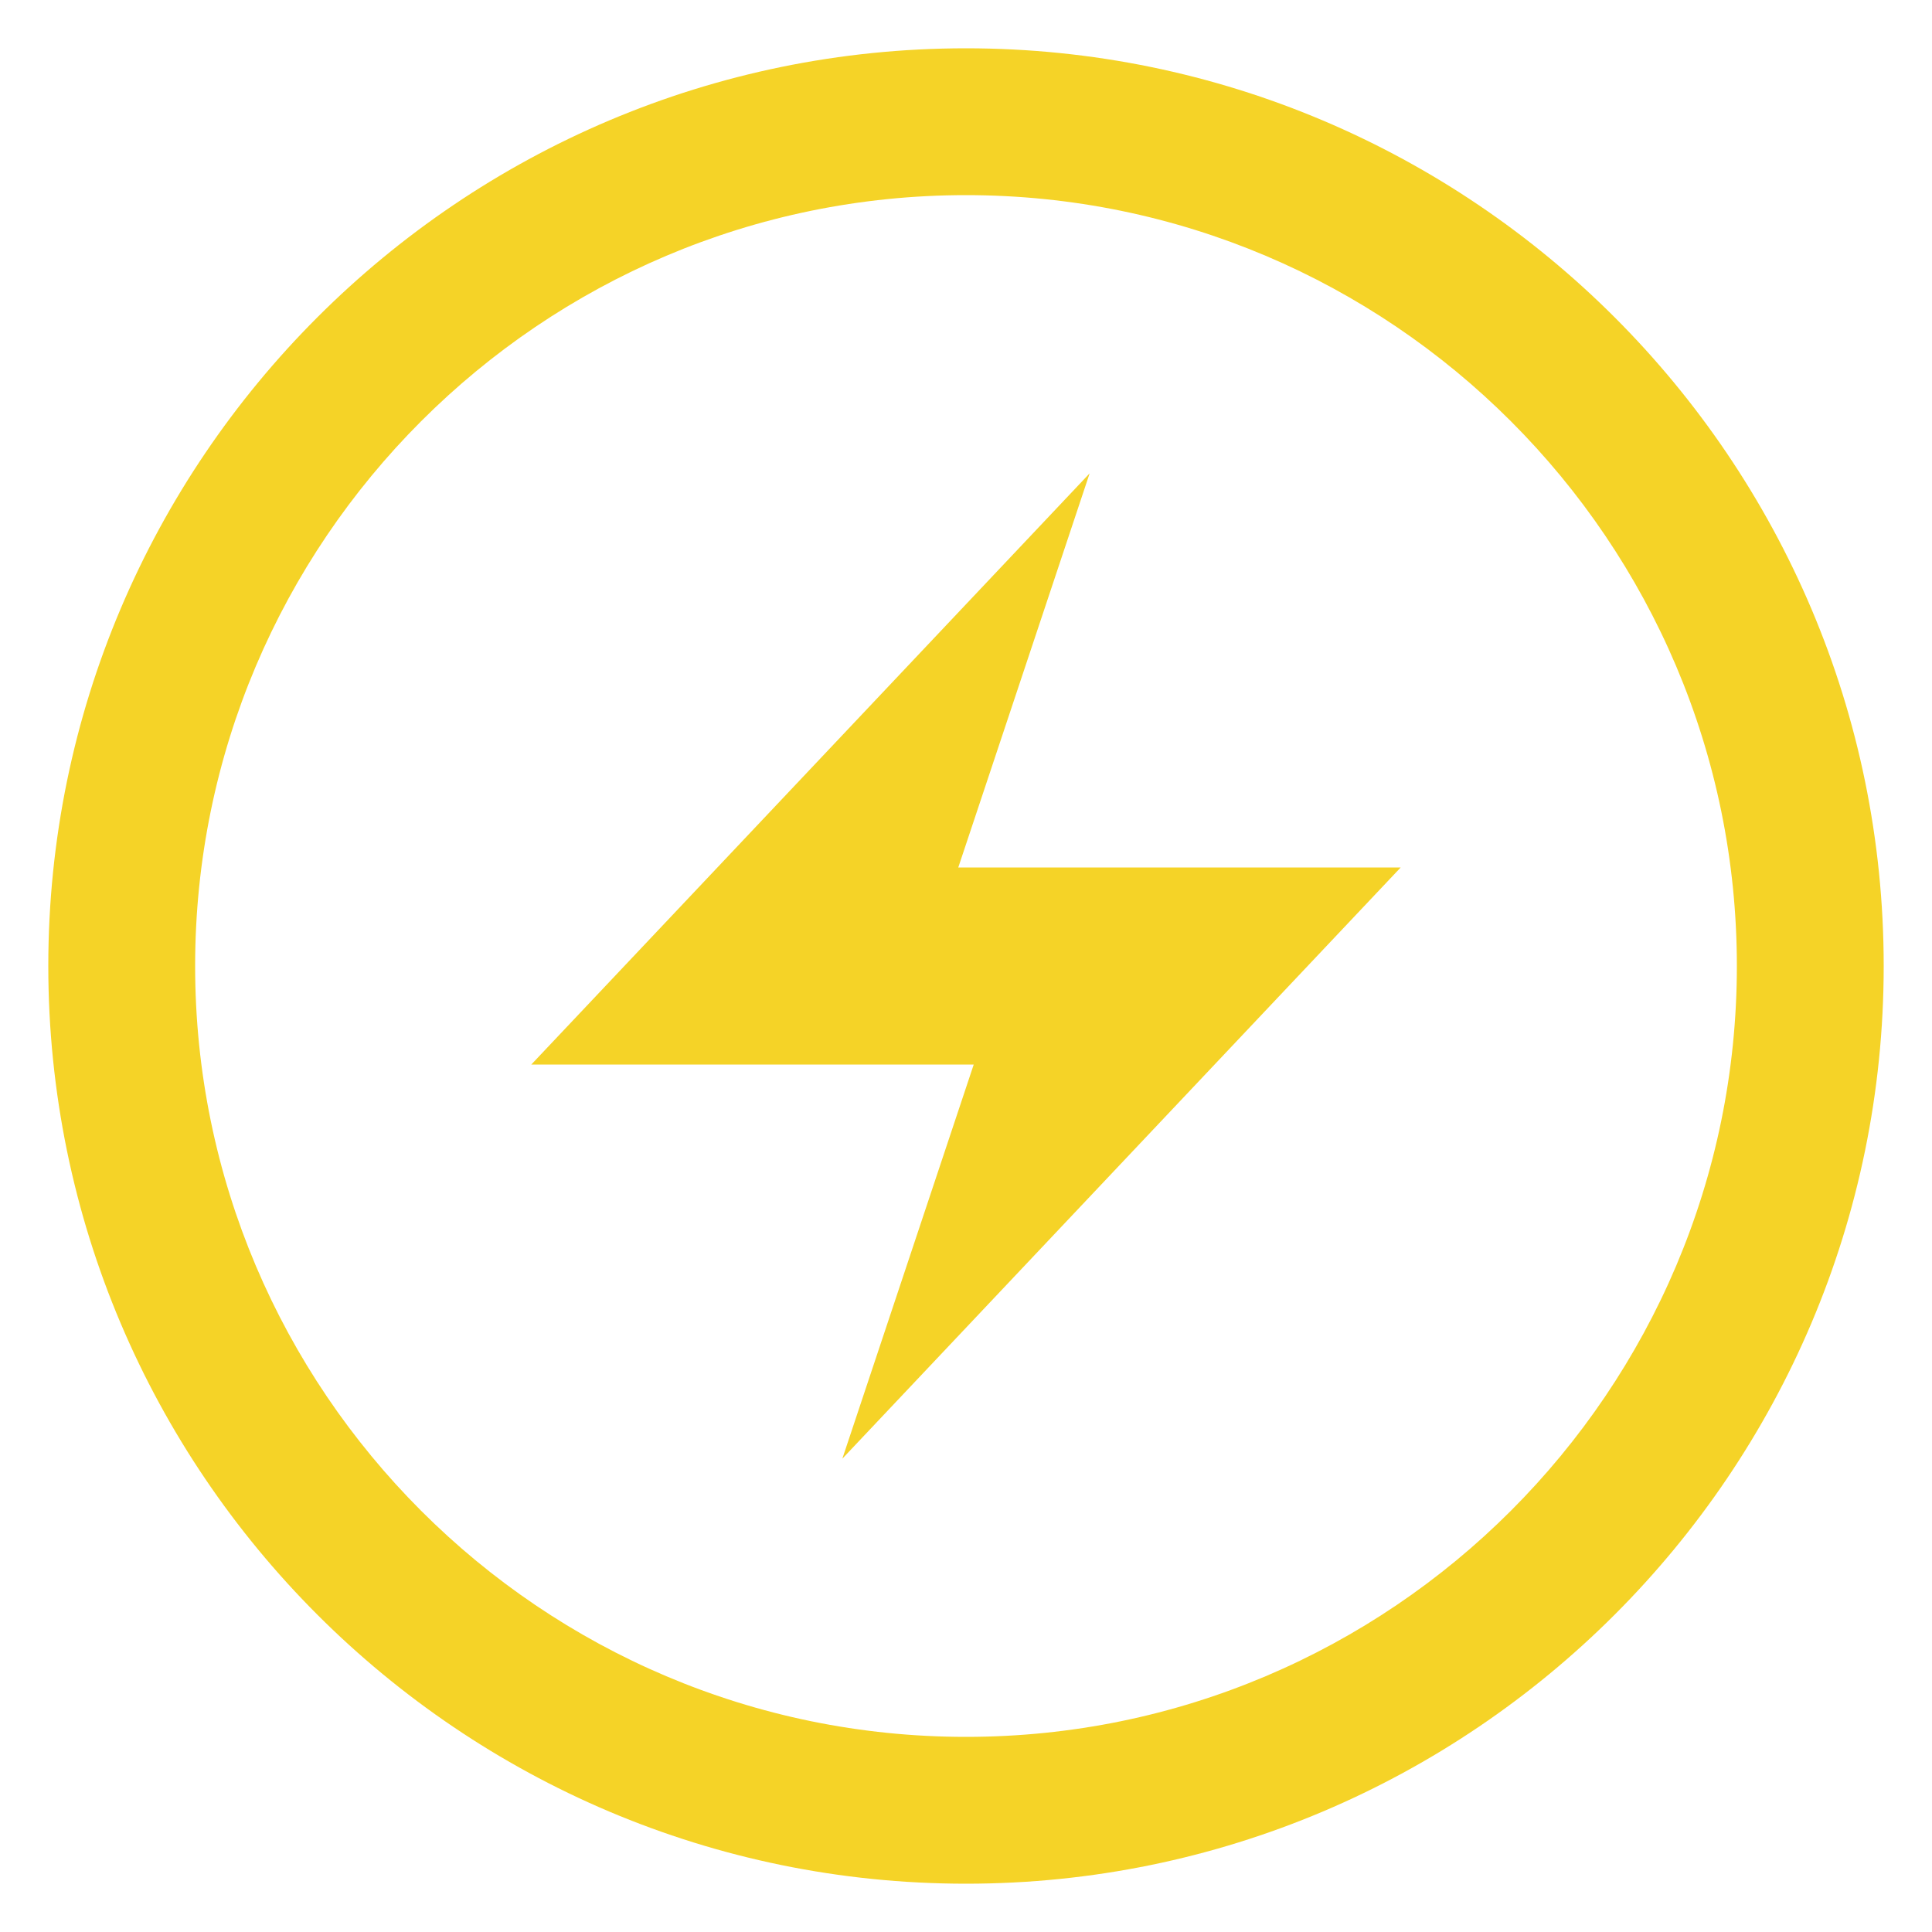
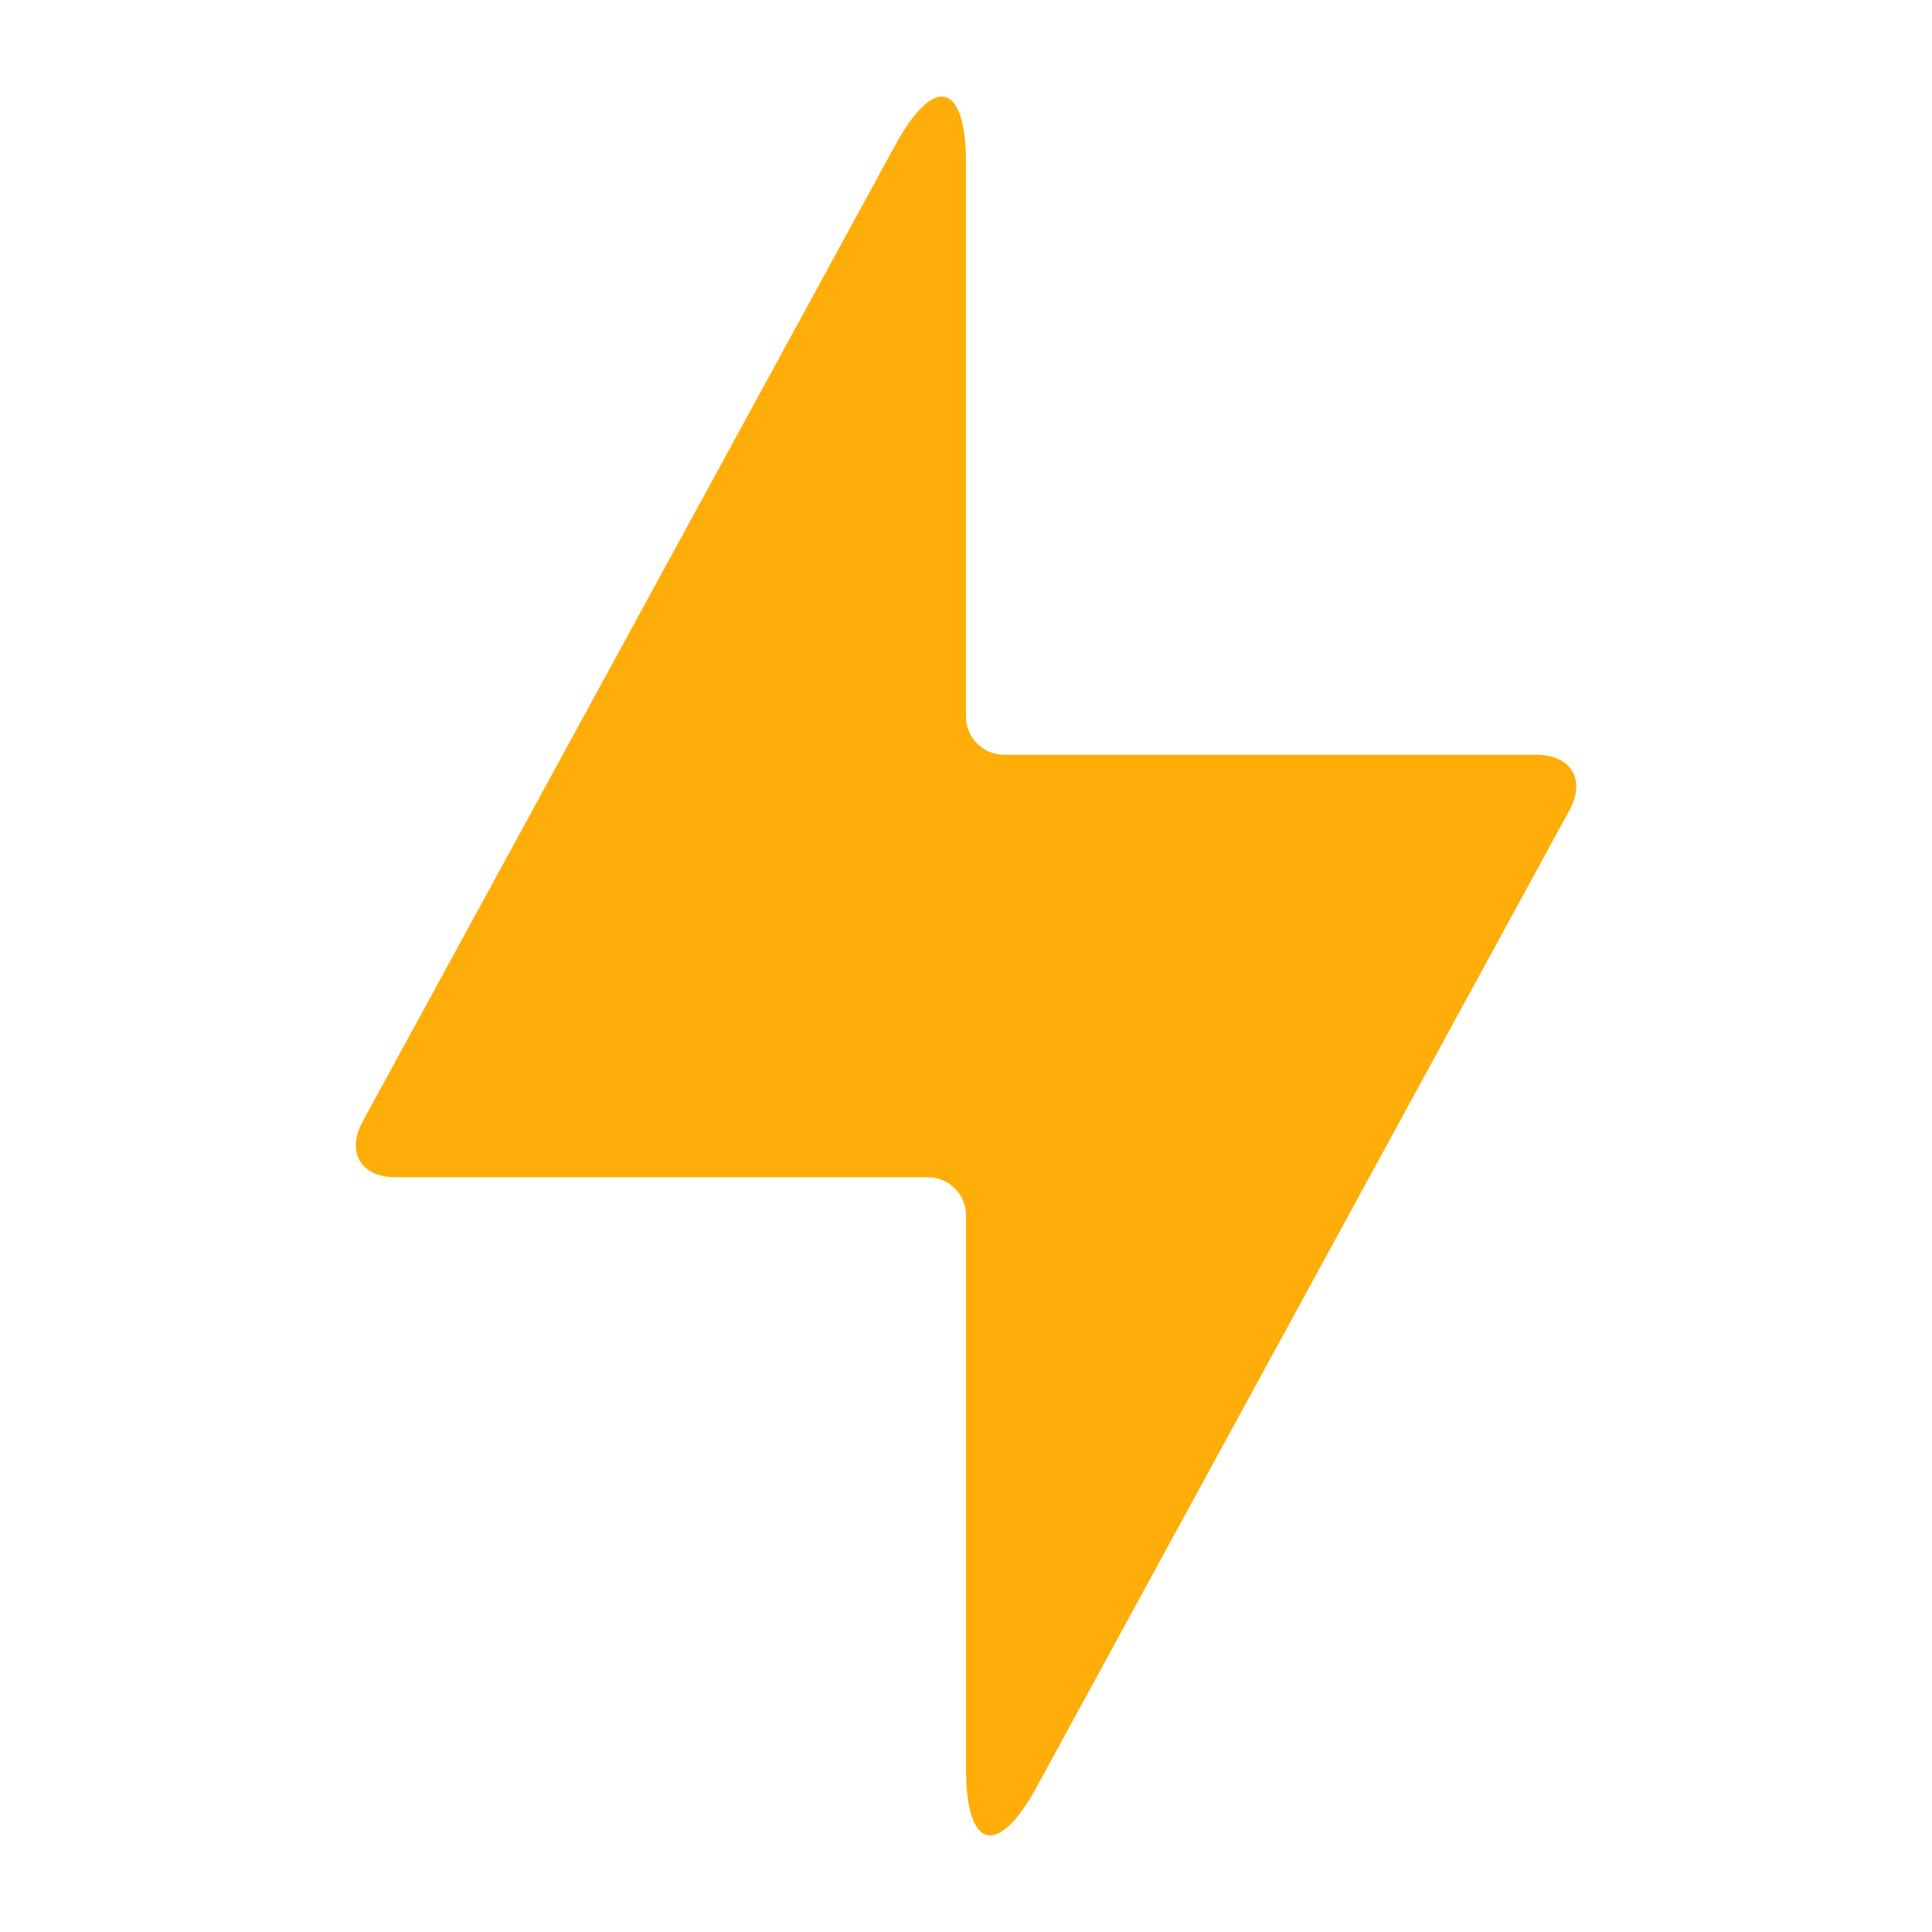
- <svg xmlns="http://www.w3.org/2000/svg" fill="#F5D327" version="1.1" x="0px" y="0px" viewBox="-255 347 100 100" enable-background="new -255 347 100 100" xml:space="preserve">
-   <g display="none">
-     <path display="inline" fill-rule="evenodd" clip-rule="evenodd" d="M-205,349.5c-26.2,0-47.5,21.3-47.5,47.5s21.3,47.5,47.5,47.5   s47.5-21.3,47.5-47.5S-178.8,349.5-205,349.5z M-205,436.9c-22,0-39.9-17.9-39.9-39.9s17.9-39.9,39.9-39.9s39.9,17.9,39.9,39.9   S-183,436.9-205,436.9z" />
-     <g display="inline">
-       <path fill-rule="evenodd" clip-rule="evenodd" d="M-208.1,422.6c0,0-16.8-5.7-16.8-19.1s8.3-14.3,13.7-22.1    c5.4-7.9,5.3-9.9,5.3-9.9s4.2,3.1,6.9,9.9s0,16,0,16s3.2-1.6,5.3-4.6c2.1-3,3.1-6.9,3.1-6.9s5.3,5.1,5.3,15.3    c0,14.6-11.4,21.4-11.4,21.4s-7-6.2-9.2-10.7c-2.2-4.4-3.8-9.9-3.8-9.9s-3.1,4.3-3.1,8.4C-212.6,418.5-208.1,422.6-208.1,422.6z" />
-     </g>
-   </g>
-   <g display="none">
-     <path display="inline" fill-rule="evenodd" clip-rule="evenodd" d="M-205,349.5c-26.2,0-47.5,21.3-47.5,47.5s21.3,47.5,47.5,47.5   s47.5-21.3,47.5-47.5S-178.8,349.5-205,349.5z M-205,436.9c-22,0-39.9-17.9-39.9-39.9s17.9-39.9,39.9-39.9s39.9,17.9,39.9,39.9   S-183,436.9-205,436.9z" />
-     <path display="inline" fill-rule="evenodd" clip-rule="evenodd" d="M-205,370.5c-8.5,10.8-22,16.2-22,31c0,12.2,9.9,22,22,22   s22-9.9,22-22C-183,386.6-196.5,381.2-205,370.5z M-206.8,417.2c-8.2,0-14.9-6.6-14.9-14.9c0-3.2,1-6.2,2.7-8.6c0,0.3,0,0.6,0,0.9   c0,11,8.6,19.9,19.4,20.6C-201.7,416.6-204.2,417.2-206.8,417.2z" />
-   </g>
-   <g>
-     <path fill-rule="evenodd" clip-rule="evenodd" d="M-205,349.5c-26.2,0-47.5,21.3-47.5,47.5s21.3,47.5,47.5,47.5   s47.5-21.3,47.5-47.5S-178.8,349.5-205,349.5z M-205,436.9c-22,0-39.9-17.9-39.9-39.9s17.9-39.9,39.9-39.9s39.9,17.9,39.9,39.9   S-183,436.9-205,436.9z" />
-     <g>
-       <path fill-rule="evenodd" clip-rule="evenodd" d="M-198.6,371.5l-28.9,30.6h22.9l-6.8,20.4l28.9-30.6h-22.9L-198.6,371.5z" />
-     </g>
-   </g>
+ <svg xmlns="http://www.w3.org/2000/svg" fill="#fead09" version="1.1" x="0px" y="0px" viewBox="0 0 100 100" enable-background="new 0 0 100 100" xml:space="preserve">
+   <path d="M79.52,39.067H66.4H51.968c-1.083,0-1.968-0.887-1.968-1.969V19.932V8.453c0-4.21-1.649-4.63-3.666-0.934L33.6,30.867  L18.77,58.053c-0.864,1.584-0.095,2.881,1.71,2.881h13.119c8.2,0,14.432,0,14.432,0c1.082,0,1.969,0.885,1.969,1.967v17.168v11.479  c0,4.209,1.648,4.629,3.664,0.933L66.4,69.134l14.83-27.188C82.093,40.362,81.325,39.067,79.52,39.067z" />
</svg>
